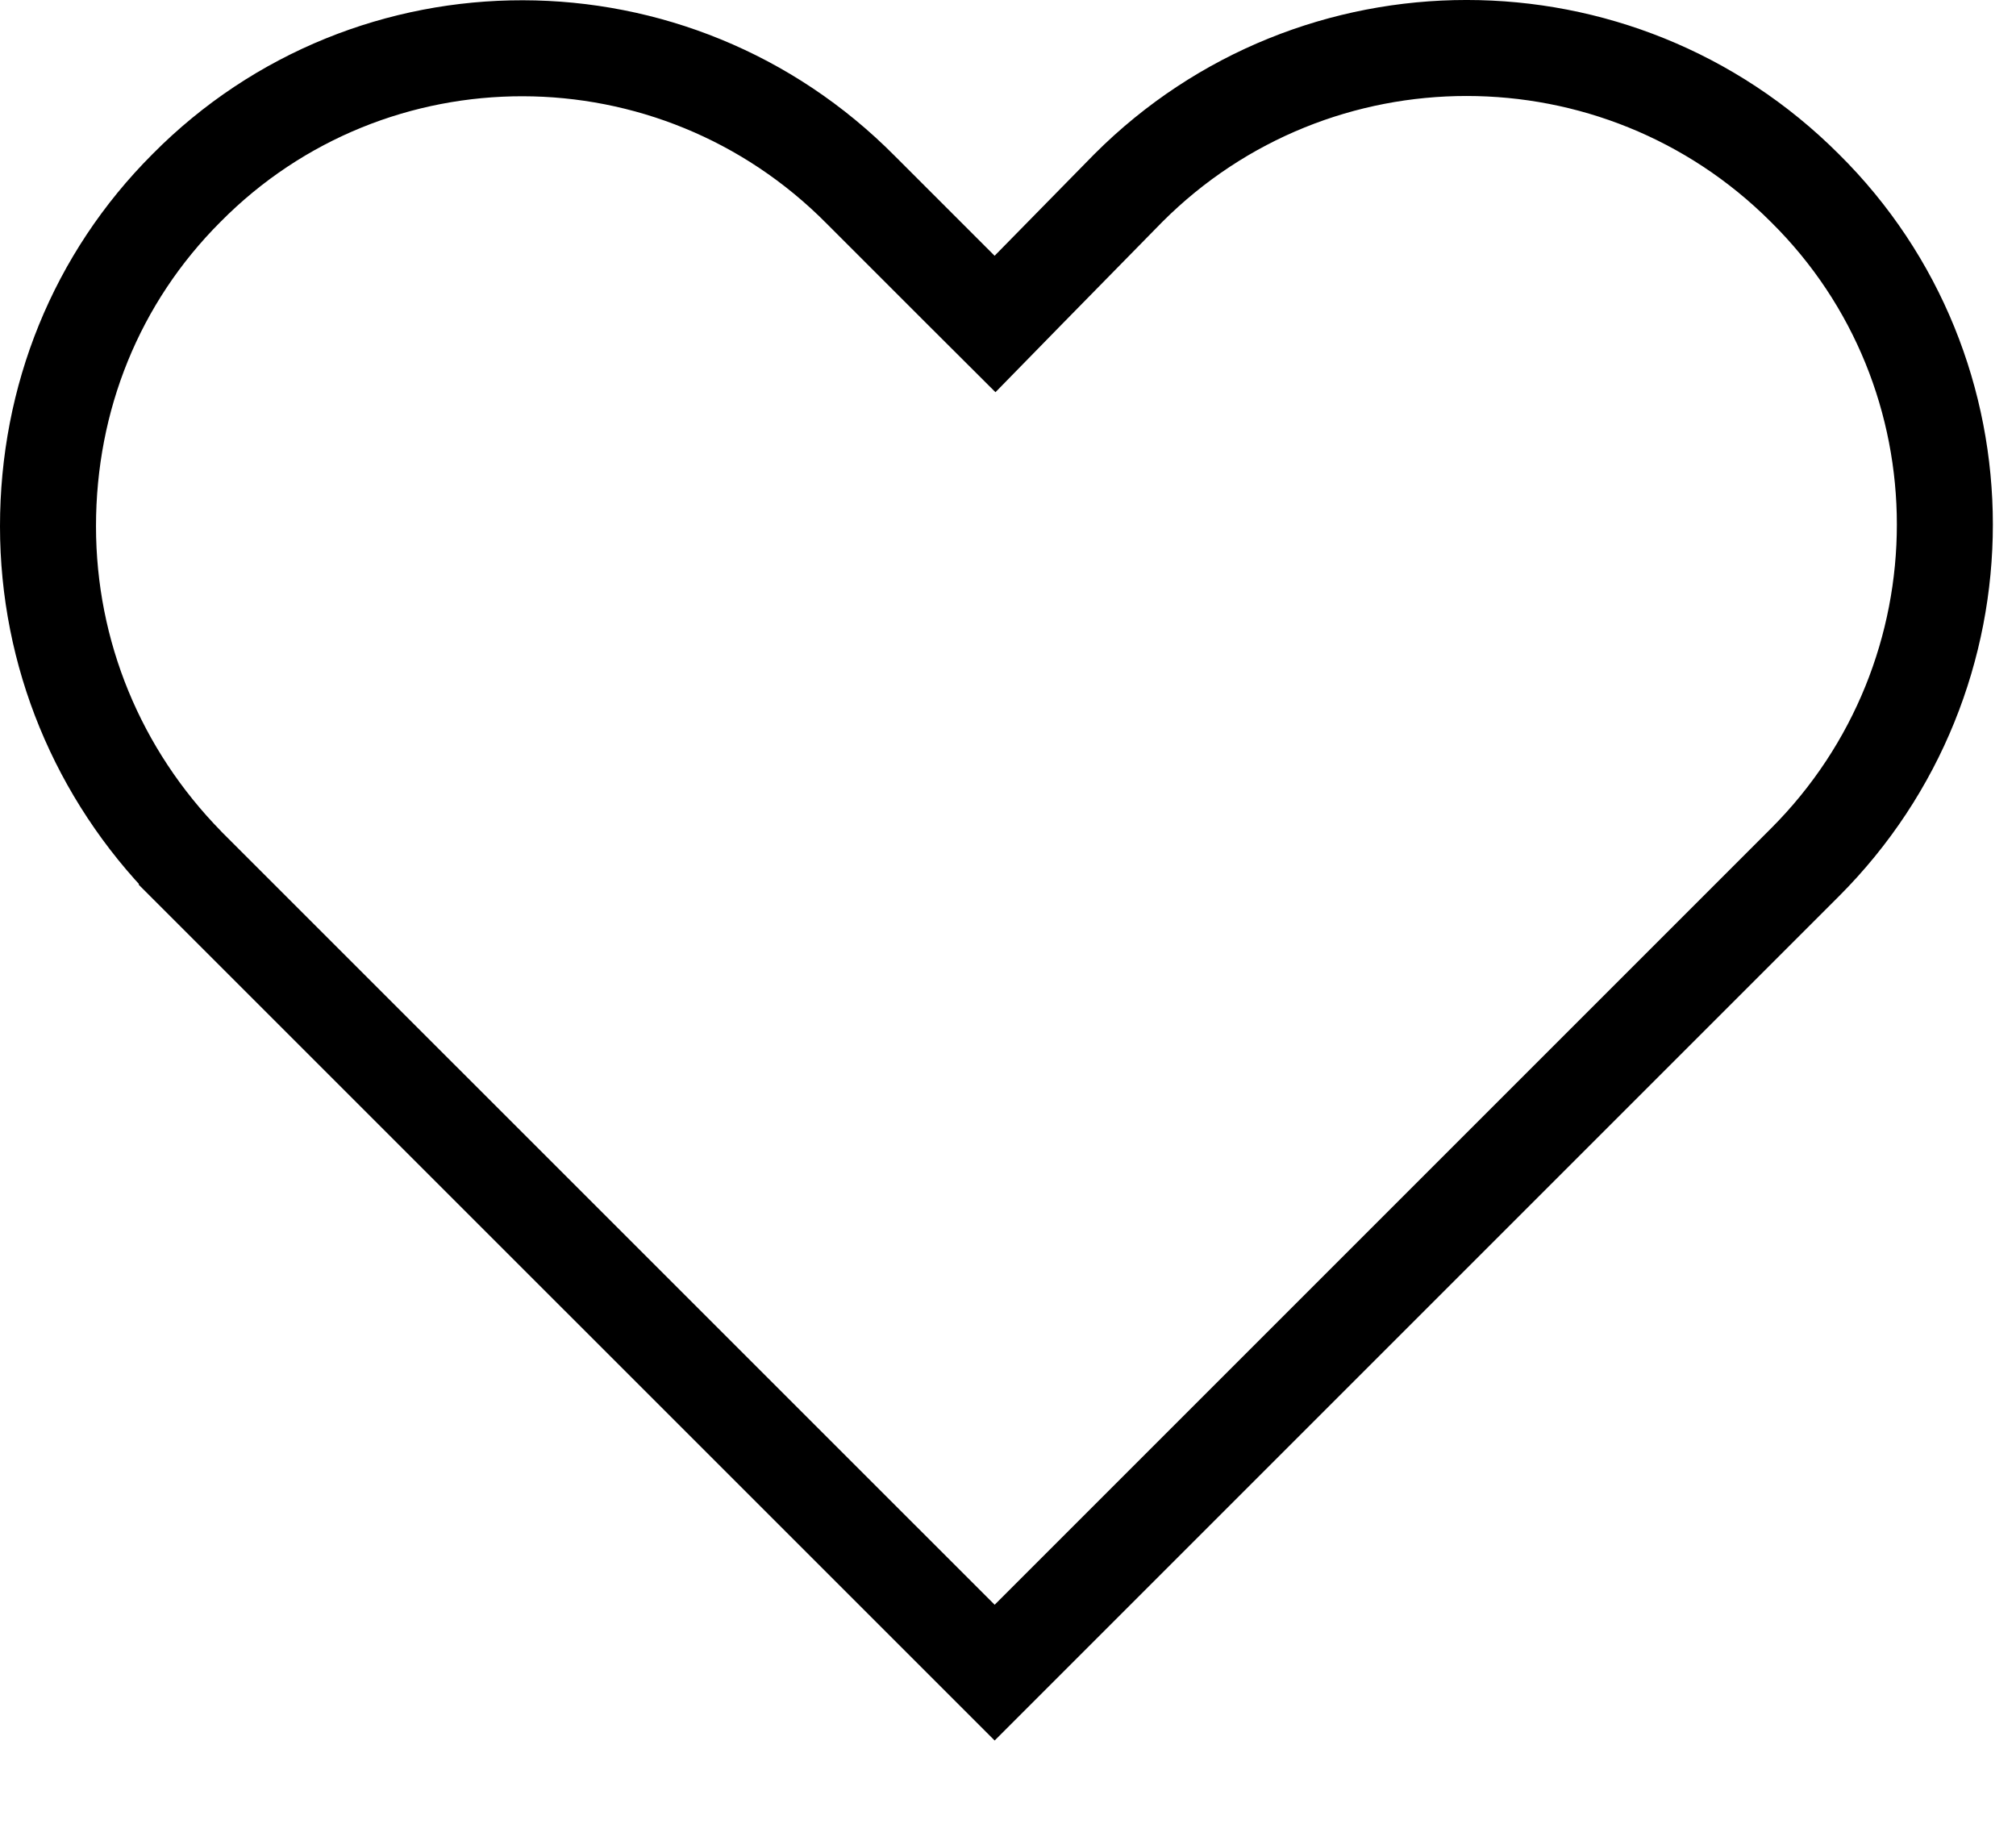
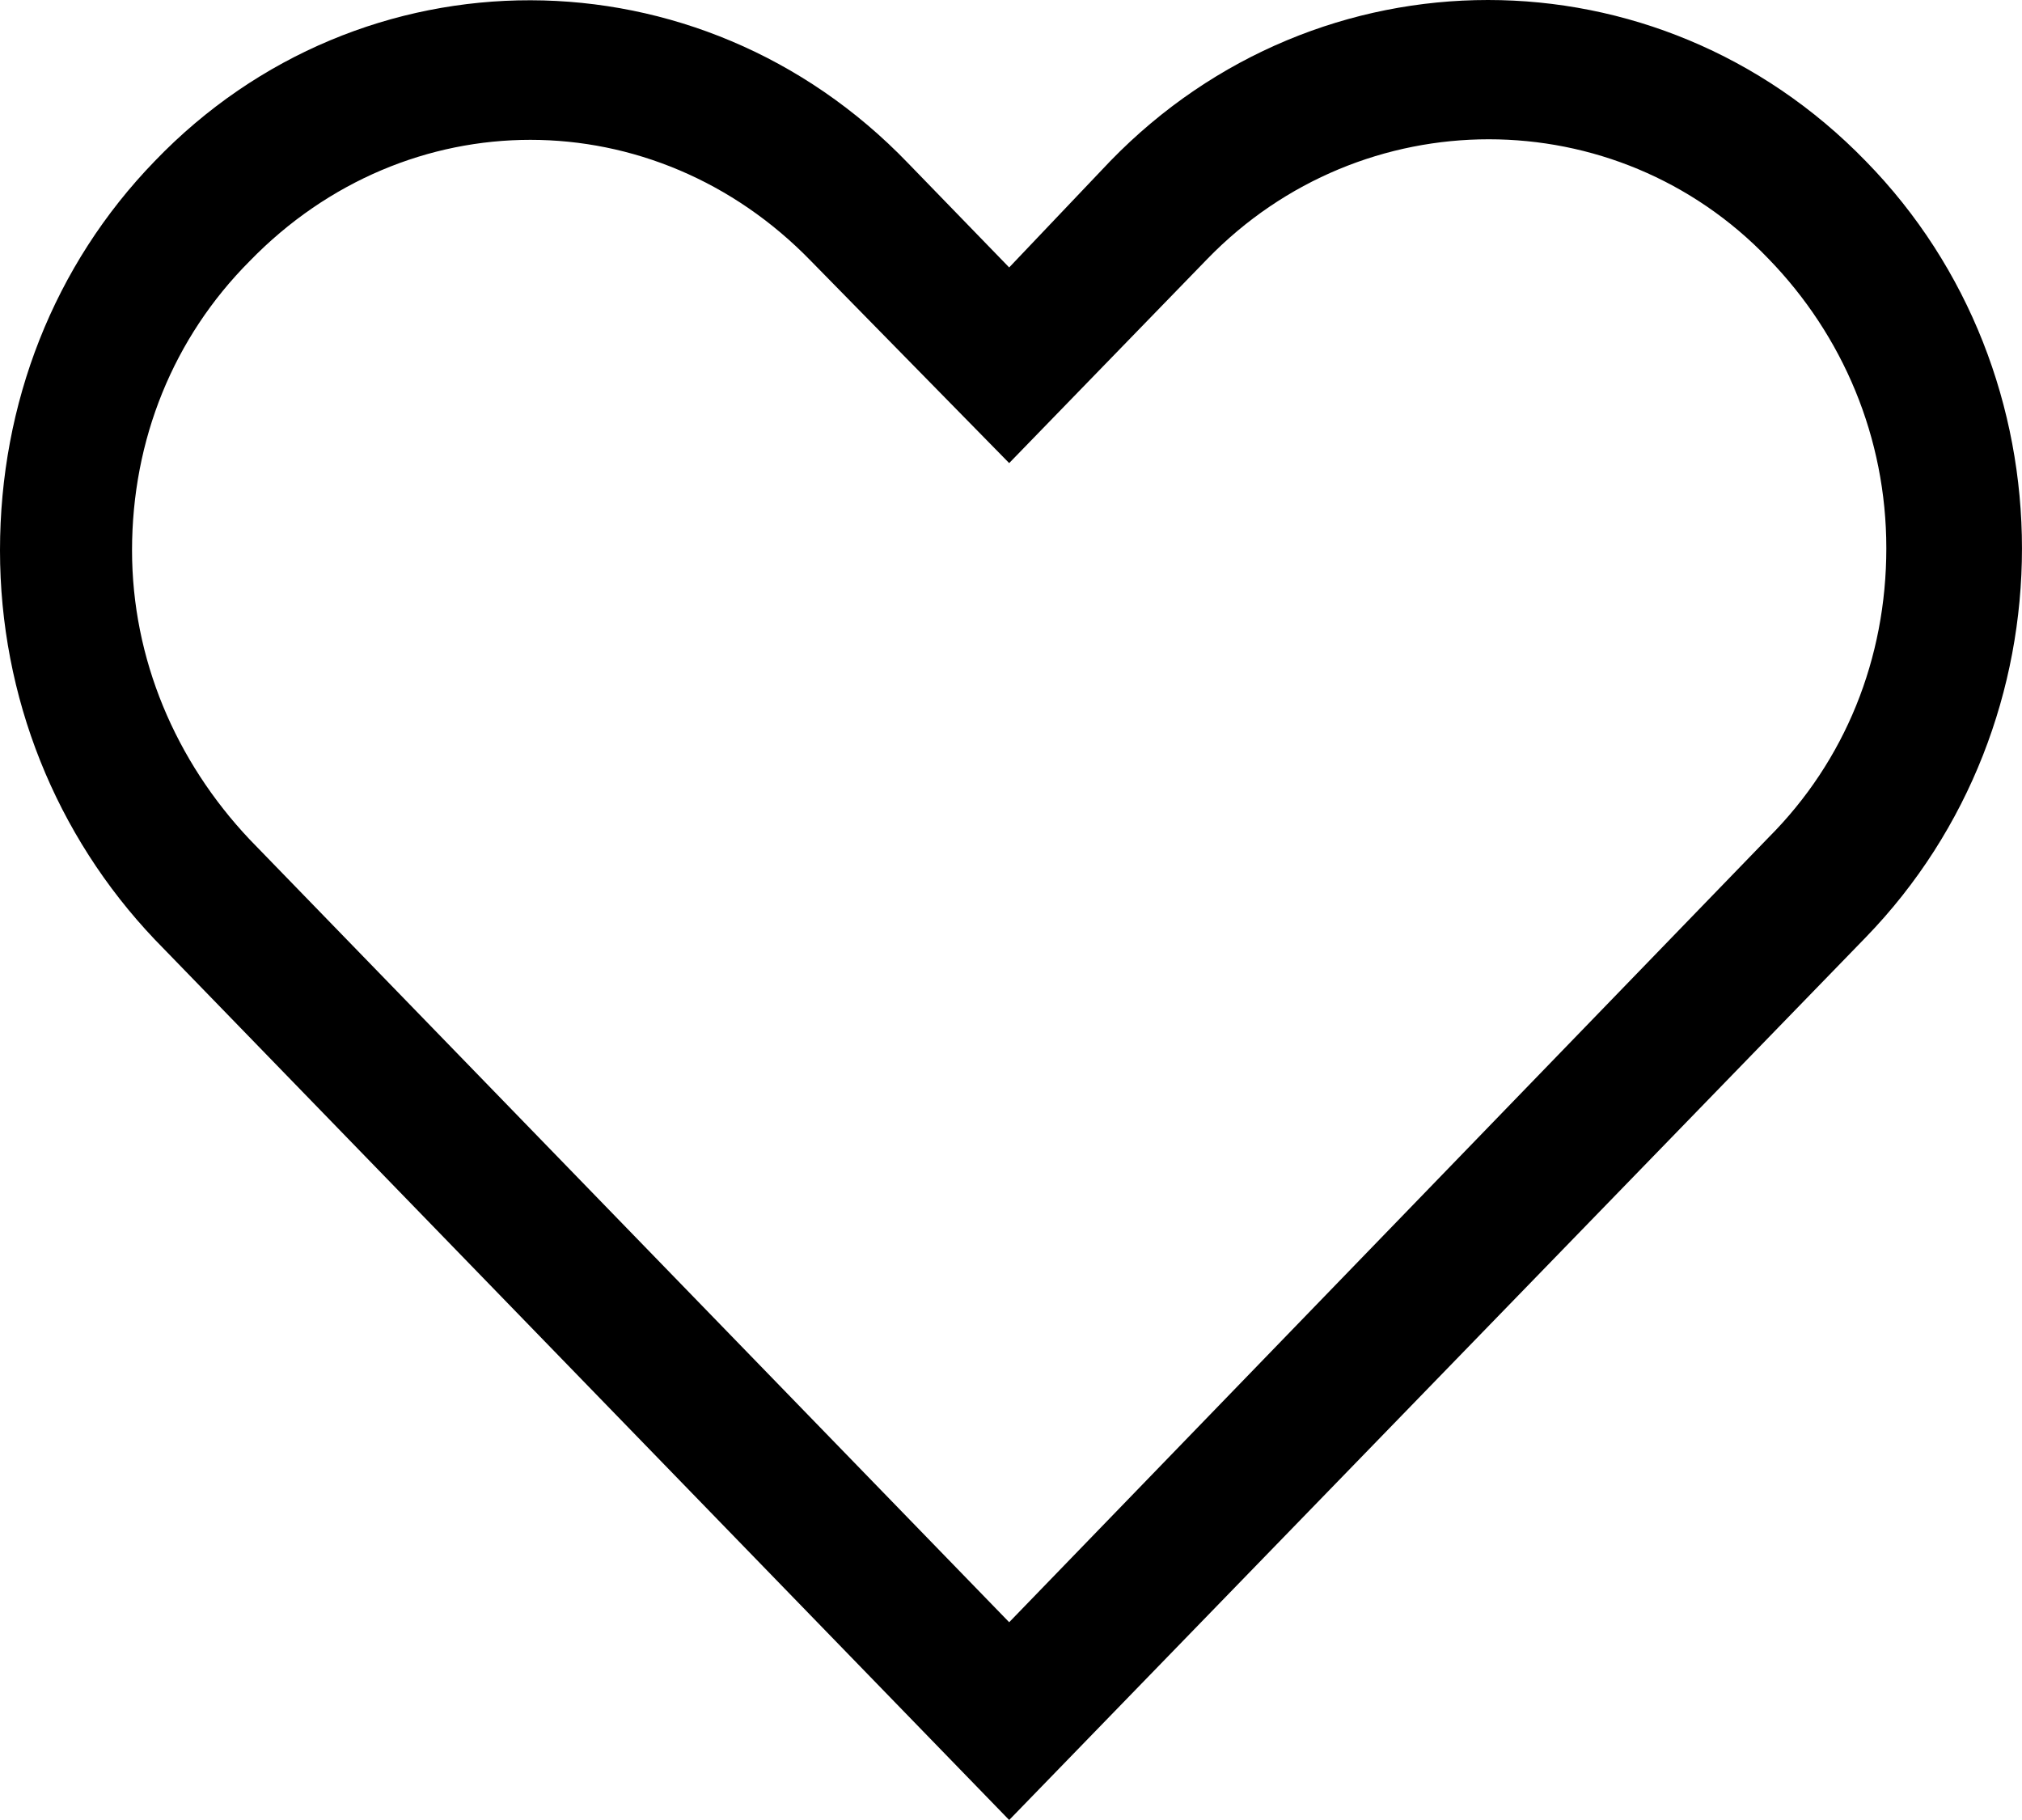
- <svg xmlns="http://www.w3.org/2000/svg" width="21" height="19" viewBox="0 0 21 19" fill="none">
-   <path d="M18.8 1.958L18.802 1.96C20.744 3.882 20.746 7.039 18.8 8.985L10.361 17.424L1.946 9.01C1.946 9.009 1.945 9.008 1.945 9.008C1.019 8.062 0.5 6.811 0.5 5.482C0.5 4.149 1.001 2.9 1.943 1.958L1.943 1.958L1.944 1.957C3.866 0.016 7.022 0.013 8.967 1.978L8.969 1.98L10.007 3.018L10.365 3.375L10.718 3.014L11.755 1.957C13.699 0.014 16.856 0.014 18.8 1.958Z" stroke="black" />
+ <svg xmlns="http://www.w3.org/2000/svg" width="20" height="18" viewBox="0 0 20 18" fill="none">
+   <path d="M18.454 9.271C20.515 7.146 20.515 3.697 18.454 1.593C16.392 -0.531 13.044 -0.531 10.982 1.593L9.982 2.645L8.982 1.614C6.92 -0.531 3.572 -0.531 1.531 1.593C0.531 2.624 0 3.991 0 5.443C0 6.894 0.551 8.261 1.531 9.292L9.982 18L18.454 9.271ZM1.306 5.443C1.306 4.349 1.715 3.339 2.47 2.582C3.246 1.783 4.246 1.383 5.246 1.383C6.246 1.383 7.247 1.783 8.022 2.582L9.982 4.58L11.942 2.561C13.473 0.983 15.984 0.983 17.494 2.561C18.229 3.318 18.658 4.328 18.658 5.422C18.658 6.515 18.25 7.525 17.494 8.282L9.982 16.044L2.47 8.303C1.735 7.525 1.306 6.515 1.306 5.443Z" fill="black" />
</svg>
